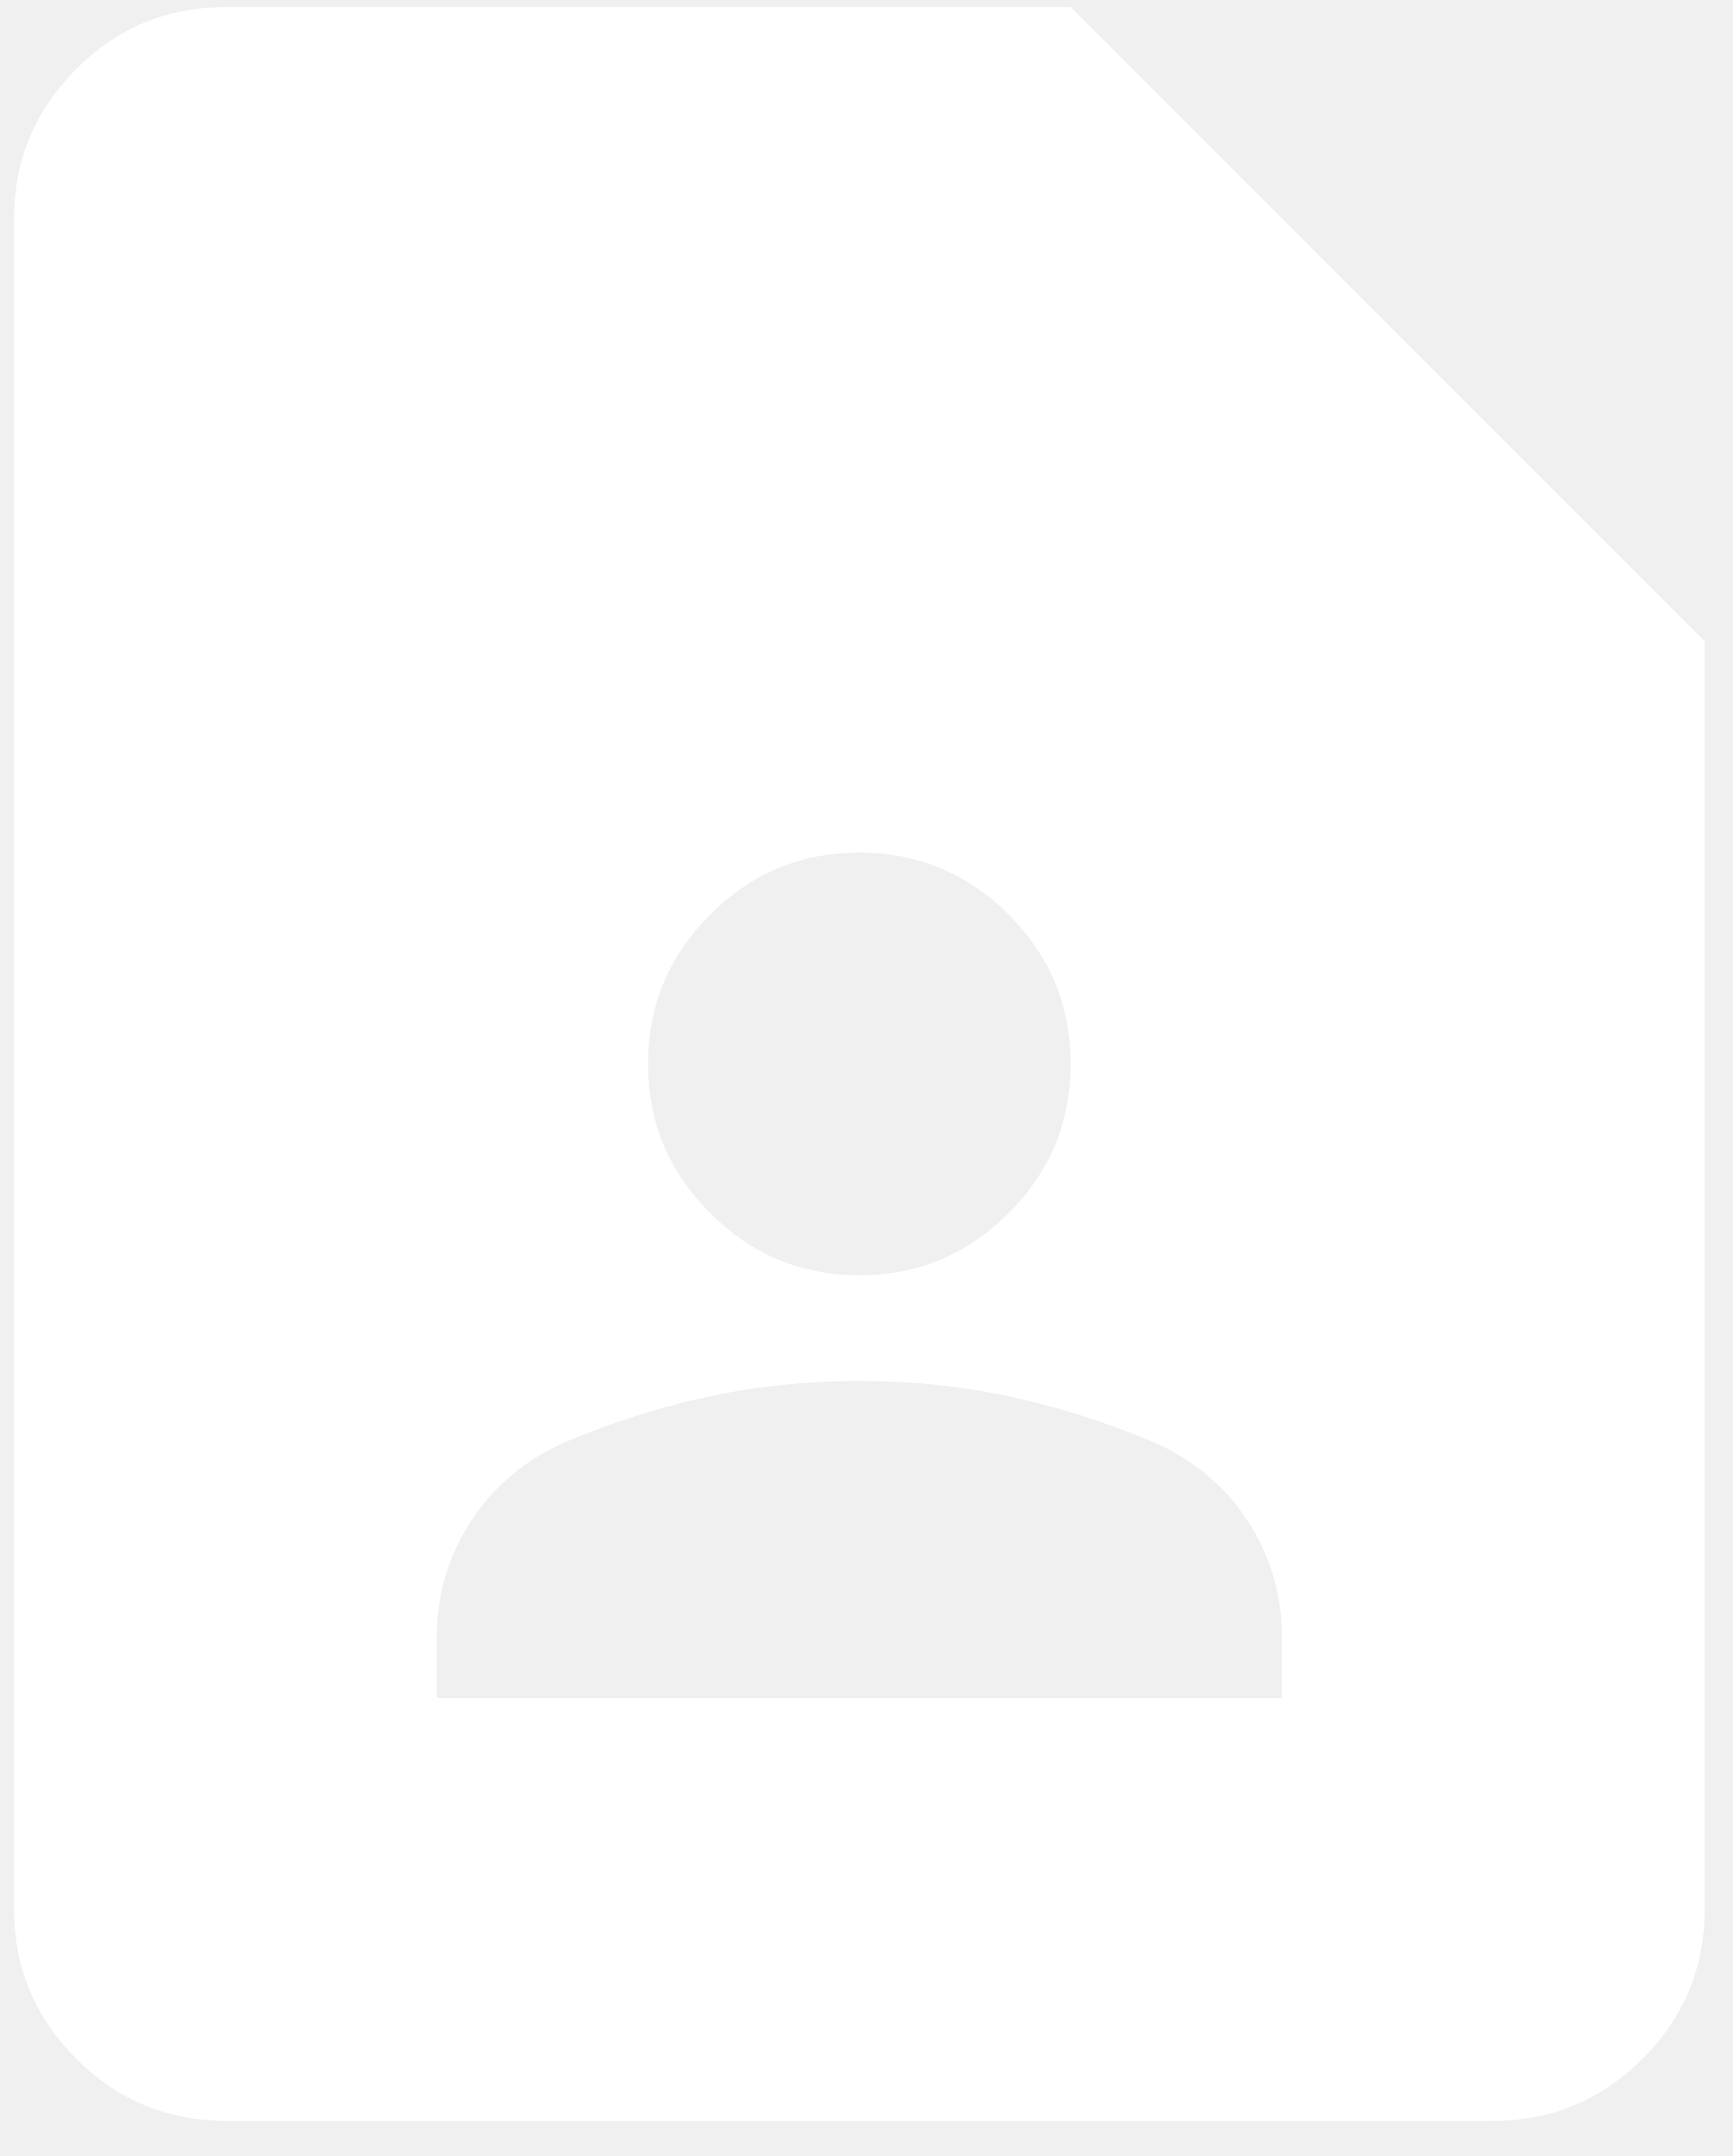
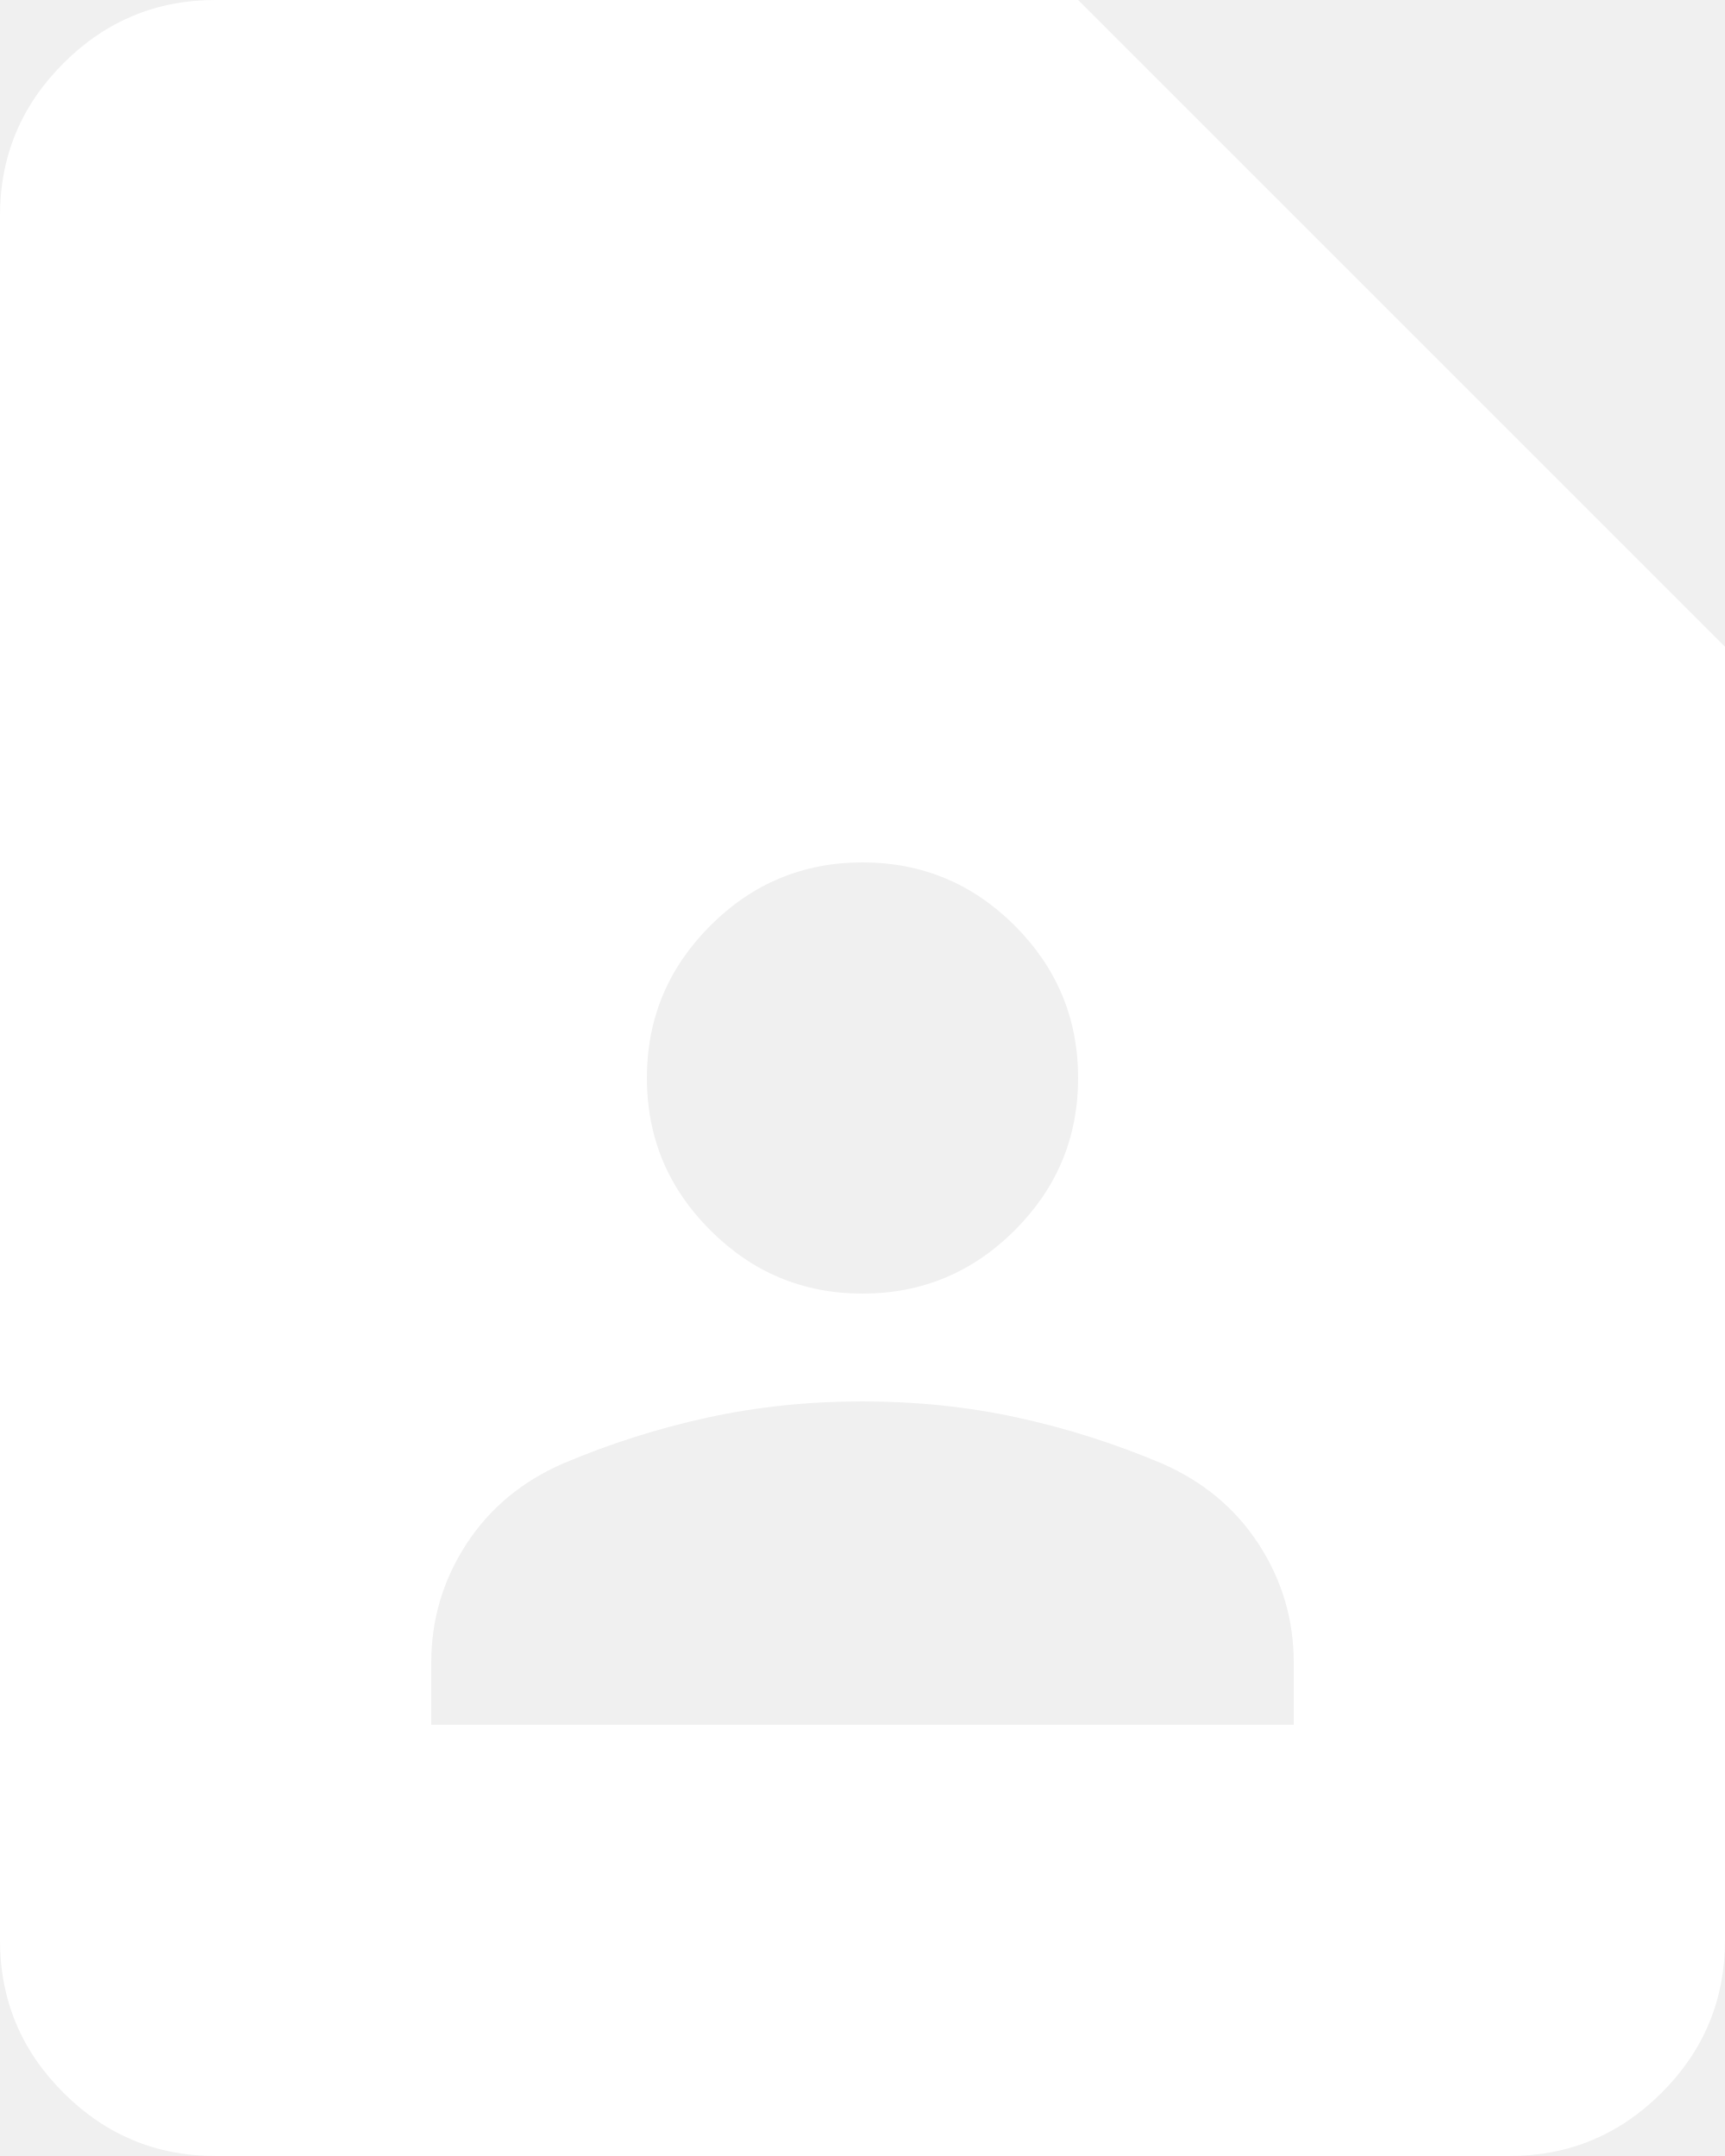
- <svg xmlns="http://www.w3.org/2000/svg" width="41" height="51" viewBox="0 0 41 51" fill="none">
-   <path d="M20.333 30.167C21.708 30.167 22.886 29.677 23.866 28.697C24.844 27.718 25.333 26.542 25.333 25.167C25.333 23.792 24.844 22.614 23.866 21.634C22.886 20.656 21.708 20.167 20.333 20.167C18.958 20.167 17.782 20.656 16.803 21.634C15.823 22.614 15.333 23.792 15.333 25.167C15.333 26.542 15.823 27.718 16.803 28.697C17.782 29.677 18.958 30.167 20.333 30.167ZM10.333 40.167H30.333V38.729C30.333 37.729 30.062 36.812 29.521 35.979C28.979 35.146 28.229 34.521 27.271 34.104C26.188 33.646 25.073 33.292 23.928 33.042C22.782 32.792 21.583 32.667 20.333 32.667C19.083 32.667 17.885 32.792 16.738 33.042C15.593 33.292 14.479 33.646 13.396 34.104C12.438 34.521 11.688 35.146 11.146 35.979C10.604 36.812 10.333 37.729 10.333 38.729V40.167ZM35.333 50.167H5.333C3.958 50.167 2.782 49.678 1.803 48.699C0.823 47.719 0.333 46.542 0.333 45.167V5.167C0.333 3.792 0.823 2.614 1.803 1.634C2.782 0.656 3.958 0.167 5.333 0.167H25.333L40.333 15.167V45.167C40.333 46.542 39.844 47.719 38.866 48.699C37.886 49.678 36.708 50.167 35.333 50.167Z" fill="white" />
+ <svg xmlns="http://www.w3.org/2000/svg" width="40" height="50" viewBox="0 0 40 50" fill="none">
+   <path d="M20 30C21.375 30 22.552 29.51 23.532 28.53C24.511 27.552 25 26.375 25 25C25 23.625 24.511 22.448 23.532 21.468C22.552 20.489 21.375 20 20 20C18.625 20 17.448 20.489 16.47 21.468C15.49 22.448 15 23.625 15 25C15 26.375 15.49 27.552 16.47 28.53C17.448 29.51 18.625 30 20 30ZM10 40H30V38.562C30 37.562 29.729 36.646 29.188 35.812C28.646 34.979 27.896 34.354 26.938 33.938C25.854 33.479 24.74 33.125 23.595 32.875C22.448 32.625 21.25 32.5 20 32.5C18.75 32.5 17.552 32.625 16.405 32.875C15.26 33.125 14.146 33.479 13.062 33.938C12.104 34.354 11.354 34.979 10.812 35.812C10.271 36.646 10 37.562 10 38.562V40ZM35 50H5C3.625 50 2.448 49.511 1.47 48.532C0.49 47.553 0 46.375 0 45V5C0 3.625 0.49 2.447 1.47 1.468C2.448 0.489 3.625 0 5 0H25L40 15V45C40 46.375 39.511 47.553 38.532 48.532C37.553 49.511 36.375 50 35 50Z" fill="white" />
</svg>
